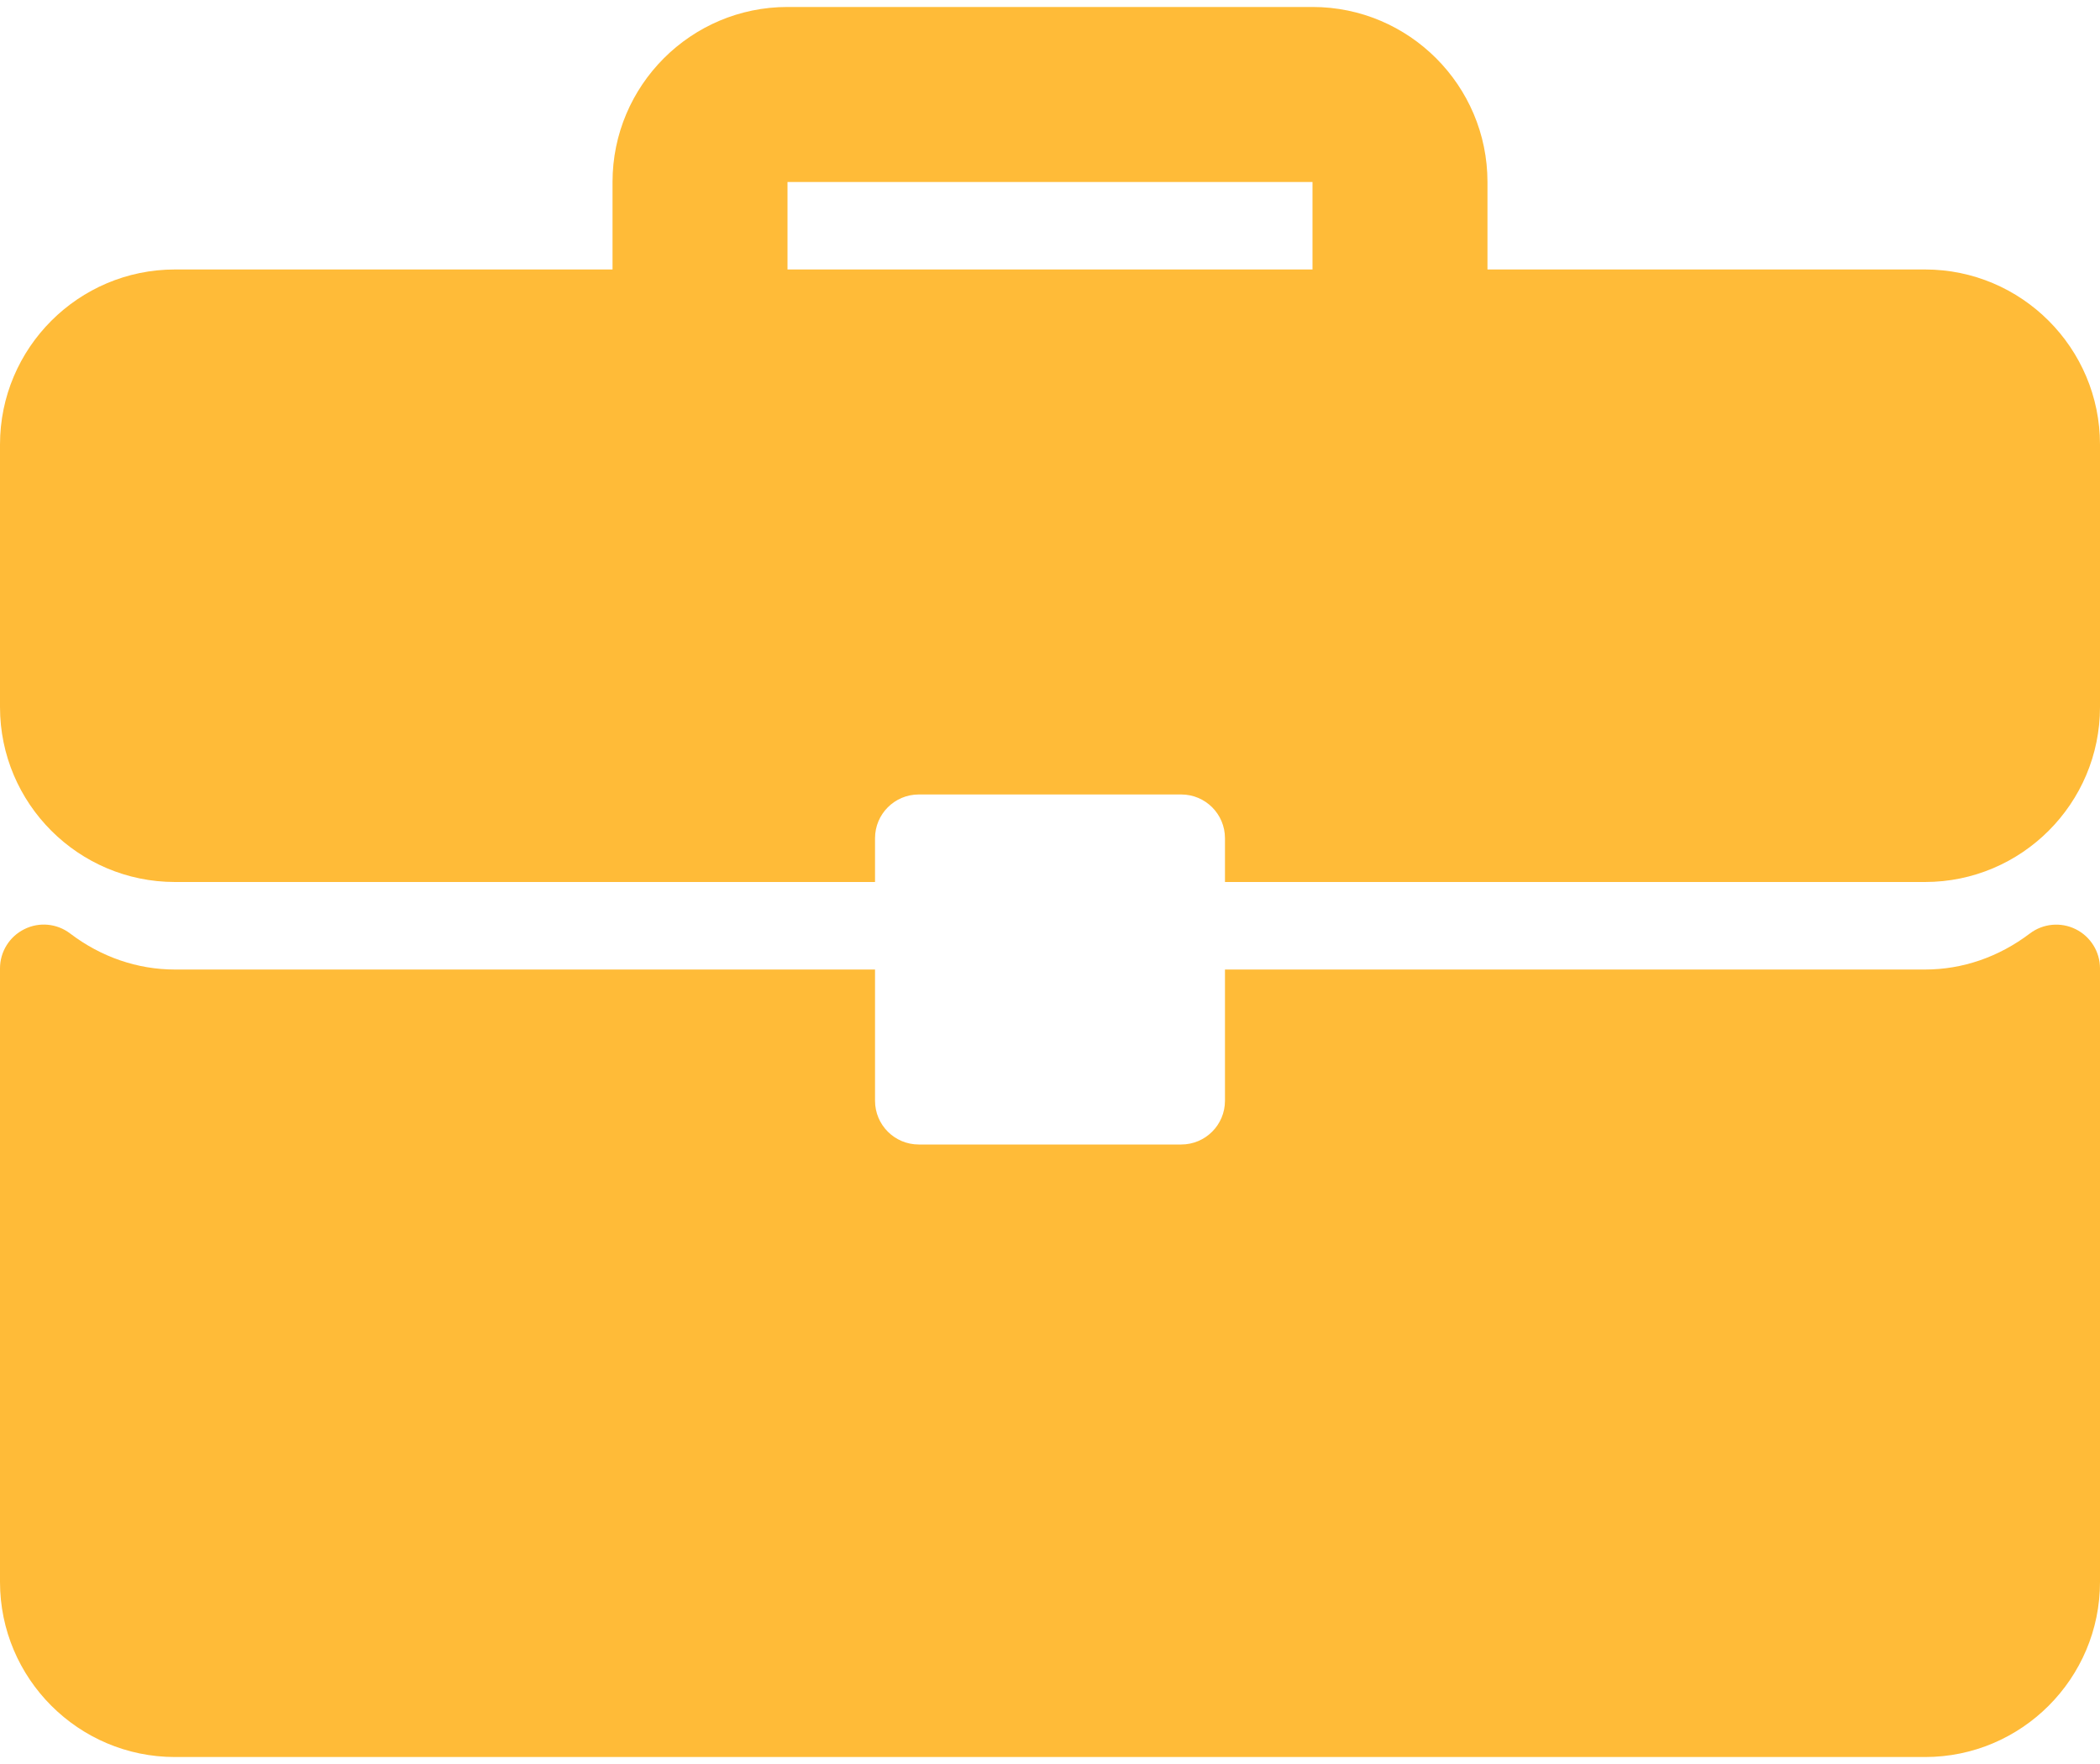
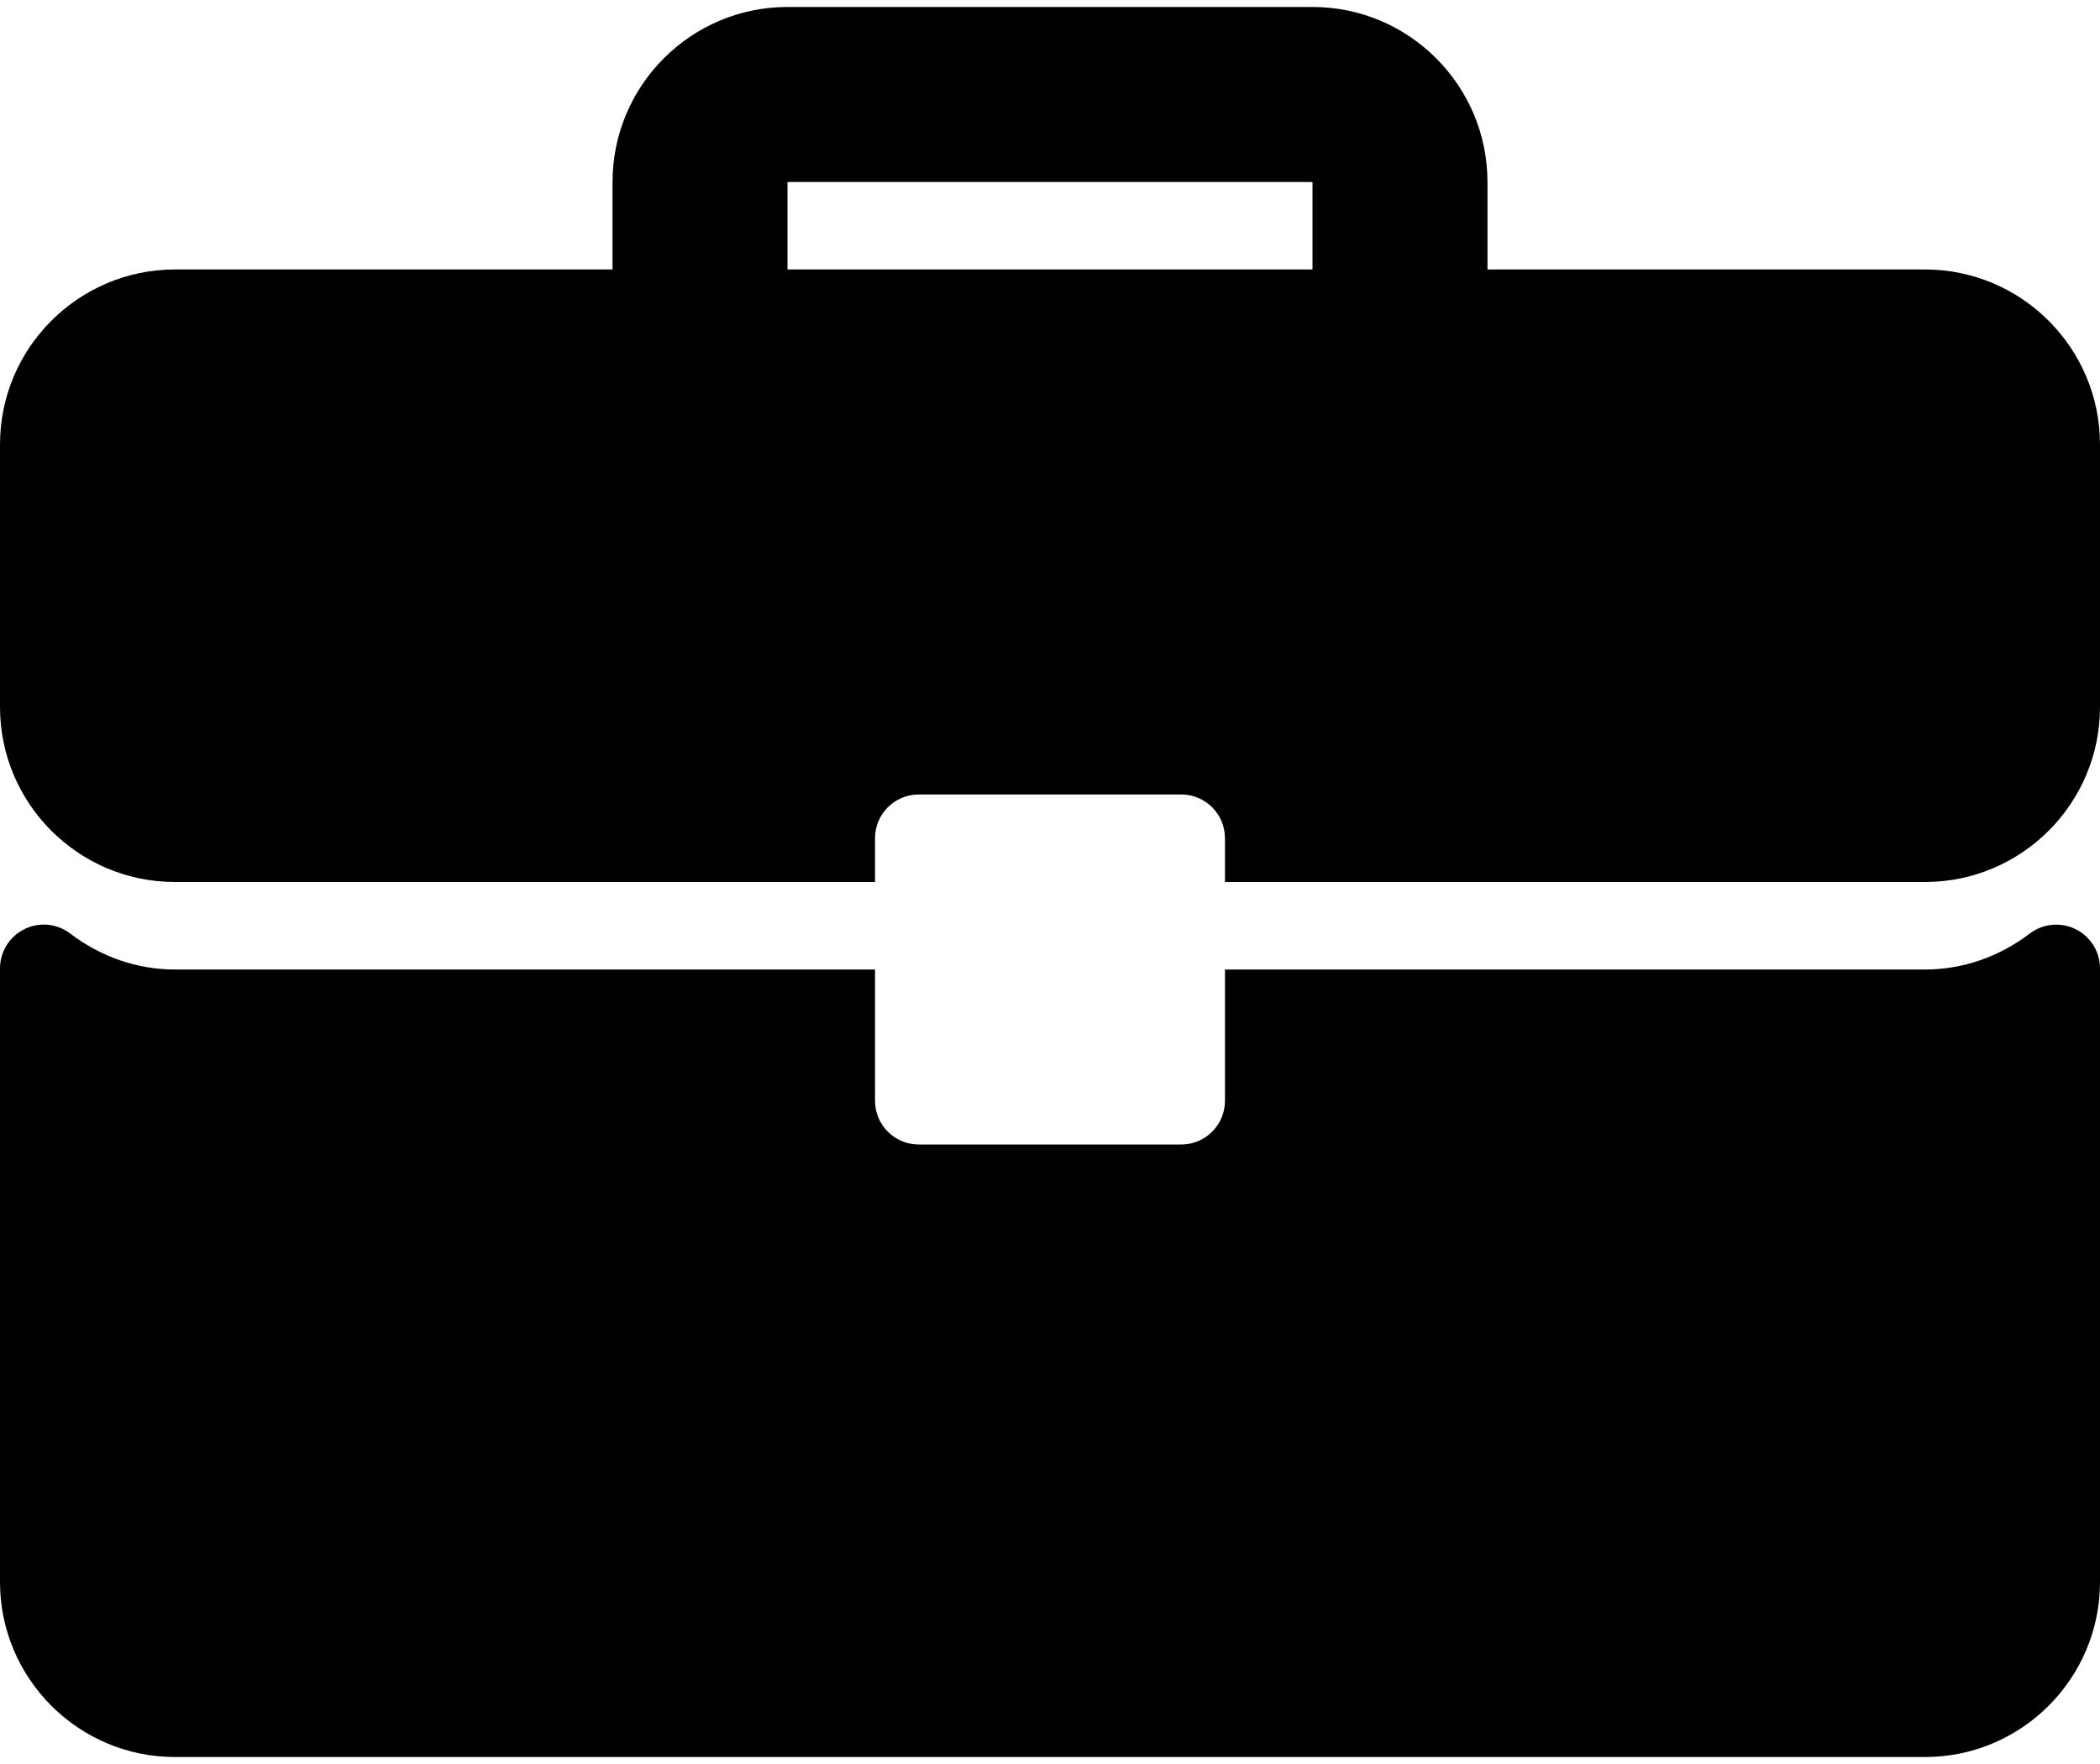
<svg xmlns="http://www.w3.org/2000/svg" width="25" height="21" viewBox="0 0 25 21" fill="none">
-   <path d="M22.917 3.208H17.708V2.167C17.708 1.018 16.774 0.083 15.625 0.083H9.375C8.226 0.083 7.292 1.018 7.292 2.167V3.208H2.083C0.934 3.208 0 4.143 0 5.292V8.417C0 9.566 0.934 10.5 2.083 10.5H10.417V9.979C10.417 9.691 10.65 9.458 10.938 9.458H14.062C14.35 9.458 14.583 9.691 14.583 9.979V10.5H22.917C24.066 10.5 25 9.566 25 8.417V5.292C25 4.143 24.066 3.208 22.917 3.208ZM15.625 3.208H9.375V2.167H15.625V3.208Z" fill="#FFBB38" />
-   <path d="M24.711 11.062C24.534 10.974 24.322 10.994 24.165 11.113C23.794 11.394 23.363 11.542 22.917 11.542H14.583V13.104C14.583 13.392 14.35 13.625 14.062 13.625H10.938C10.65 13.625 10.417 13.392 10.417 13.104V11.542H2.083C1.637 11.542 1.205 11.394 0.835 11.113C0.678 10.993 0.466 10.973 0.289 11.062C0.112 11.15 0 11.331 0 11.528V18.833C0 19.982 0.934 20.917 2.083 20.917H22.917C24.066 20.917 25 19.982 25 18.833V11.528C25 11.331 24.888 11.15 24.711 11.062Z" fill="#FFBB38" />
+   <path d="M22.917 3.208H17.708V2.167C17.708 1.018 16.774 0.083 15.625 0.083H9.375C8.226 0.083 7.292 1.018 7.292 2.167V3.208H2.083C0.934 3.208 0 4.143 0 5.292V8.417C0 9.566 0.934 10.5 2.083 10.5H10.417V9.979C10.417 9.691 10.65 9.458 10.938 9.458H14.062C14.35 9.458 14.583 9.691 14.583 9.979V10.5H22.917C24.066 10.5 25 9.566 25 8.417V5.292C25 4.143 24.066 3.208 22.917 3.208ZM15.625 3.208H9.375V2.167H15.625V3.208Z" fill="currentColor" />
+   <path d="M24.711 11.062C24.534 10.974 24.322 10.994 24.165 11.113C23.794 11.394 23.363 11.542 22.917 11.542H14.583V13.104C14.583 13.392 14.35 13.625 14.062 13.625H10.938C10.65 13.625 10.417 13.392 10.417 13.104V11.542H2.083C1.637 11.542 1.205 11.394 0.835 11.113C0.678 10.993 0.466 10.973 0.289 11.062C0.112 11.15 0 11.331 0 11.528V18.833C0 19.982 0.934 20.917 2.083 20.917H22.917C24.066 20.917 25 19.982 25 18.833V11.528C25 11.331 24.888 11.15 24.711 11.062Z" fill="currentColor" />
</svg>
